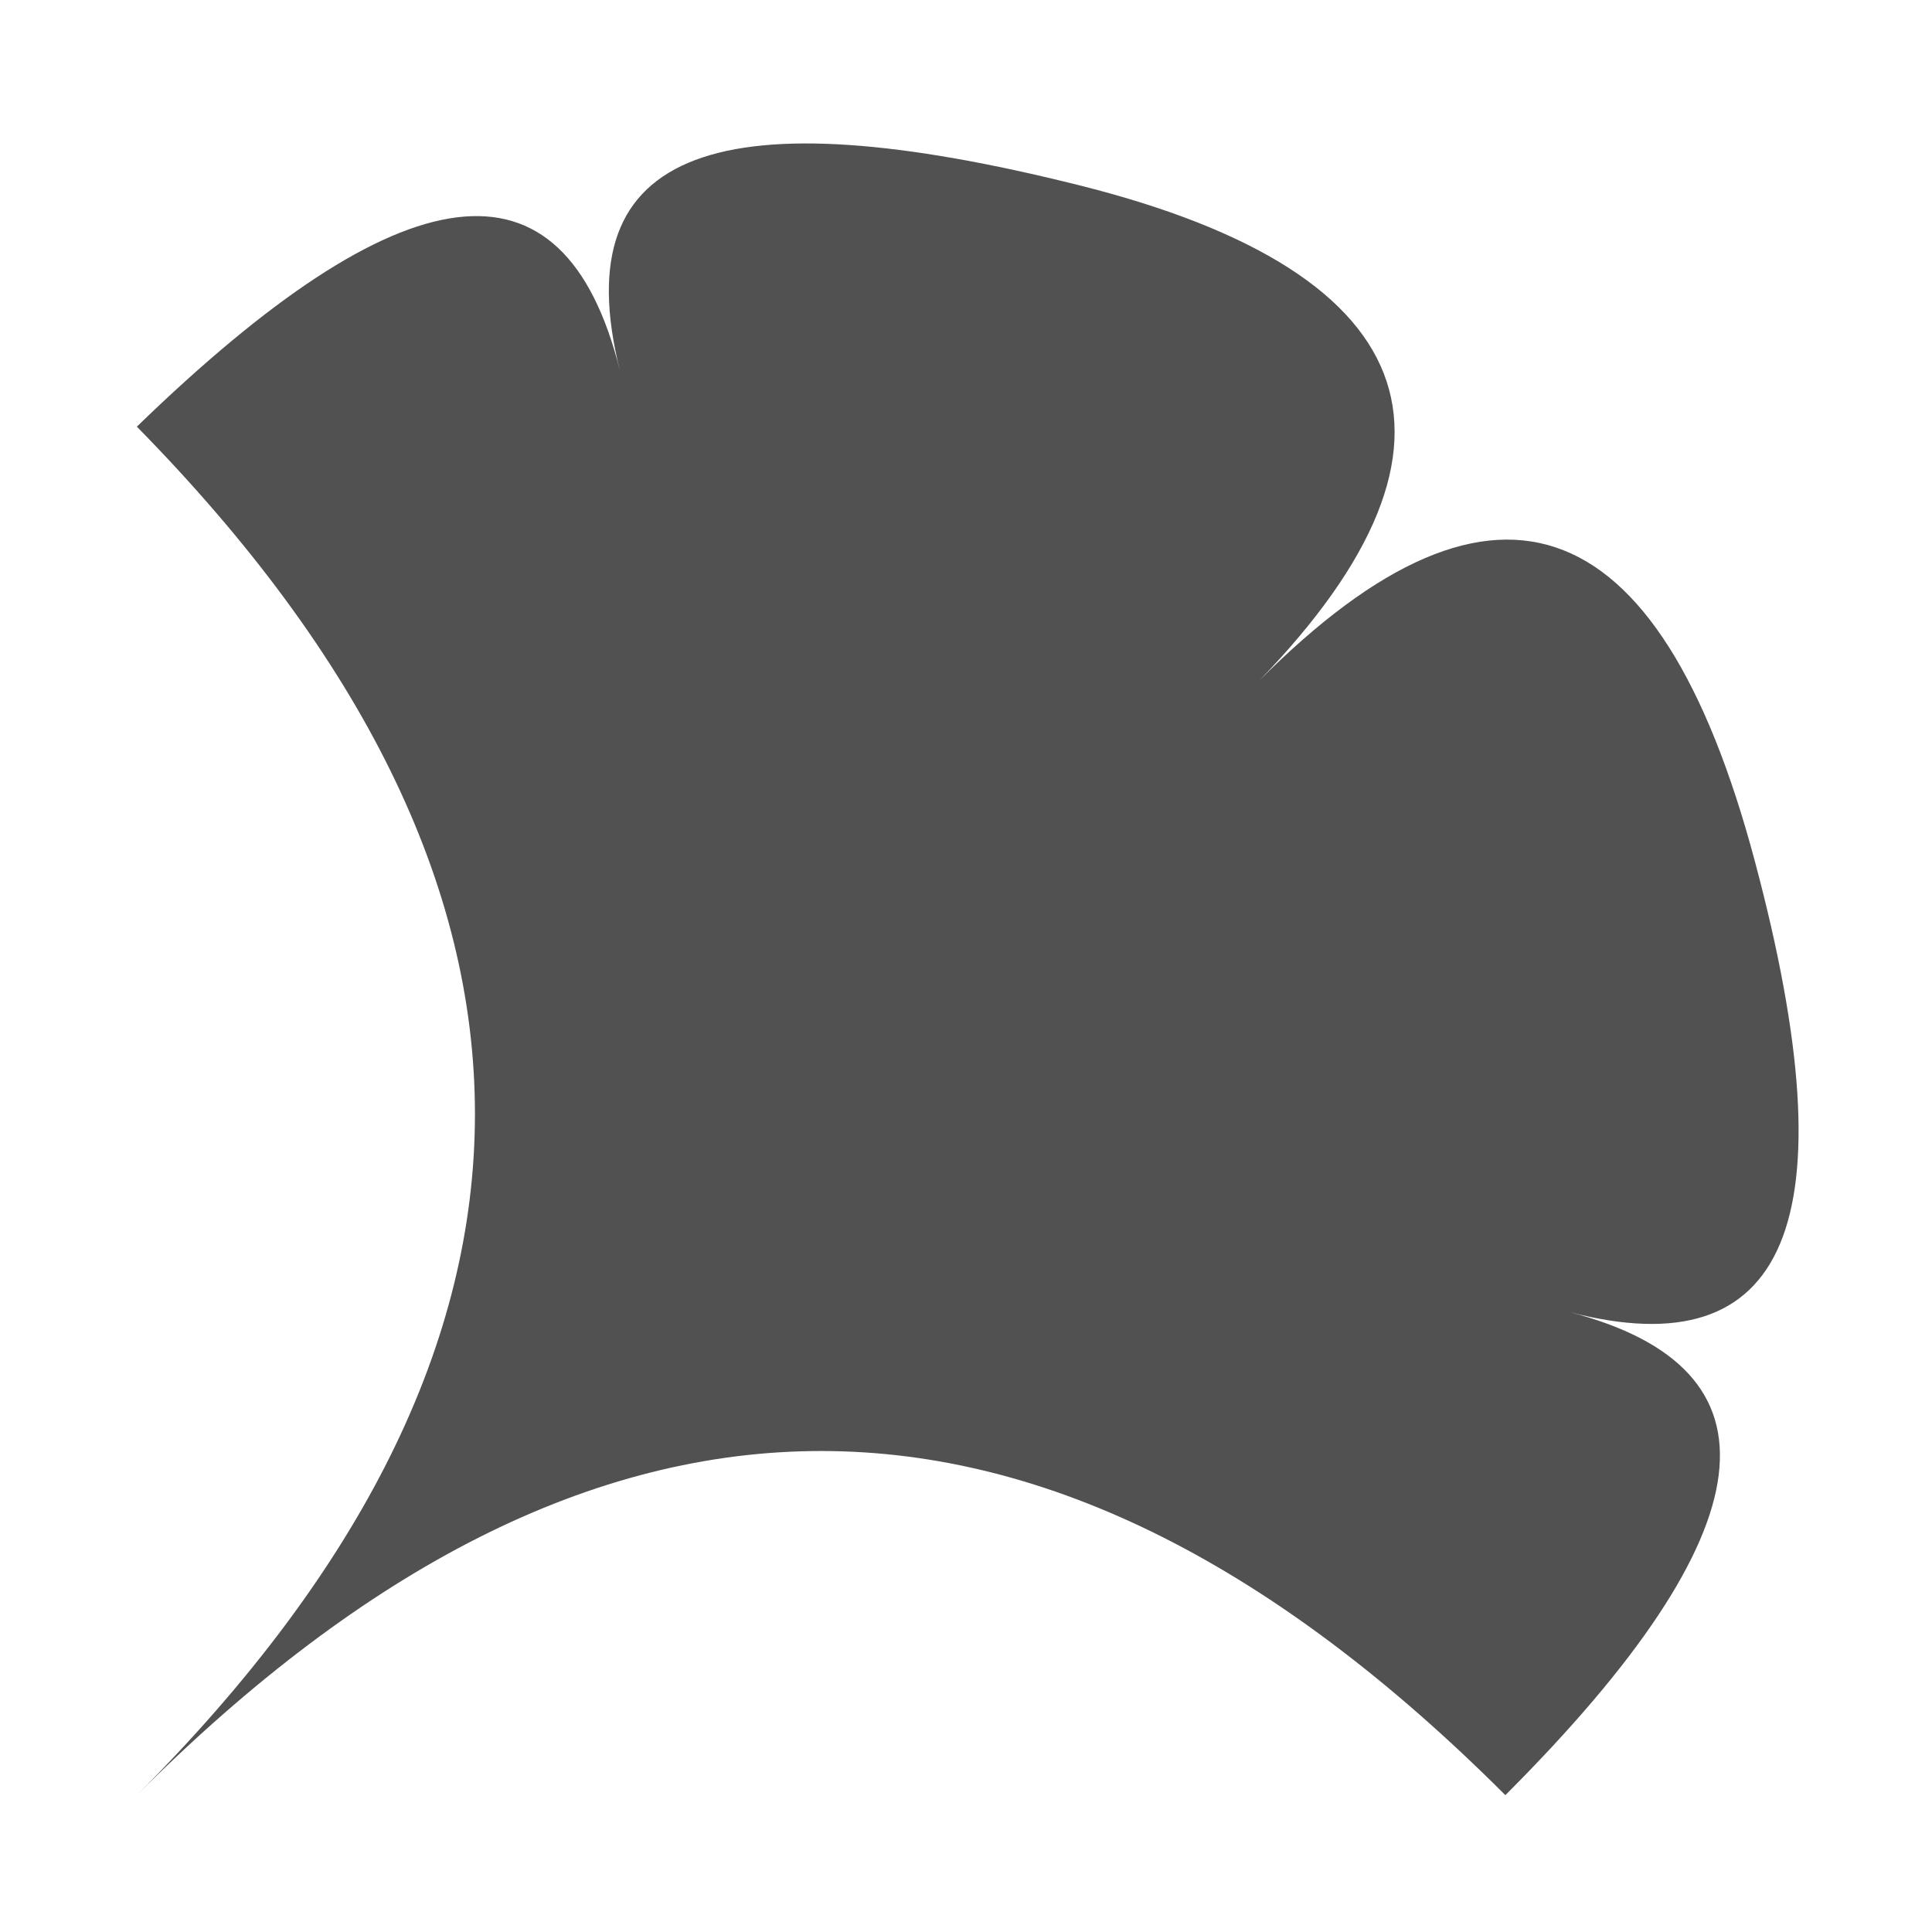
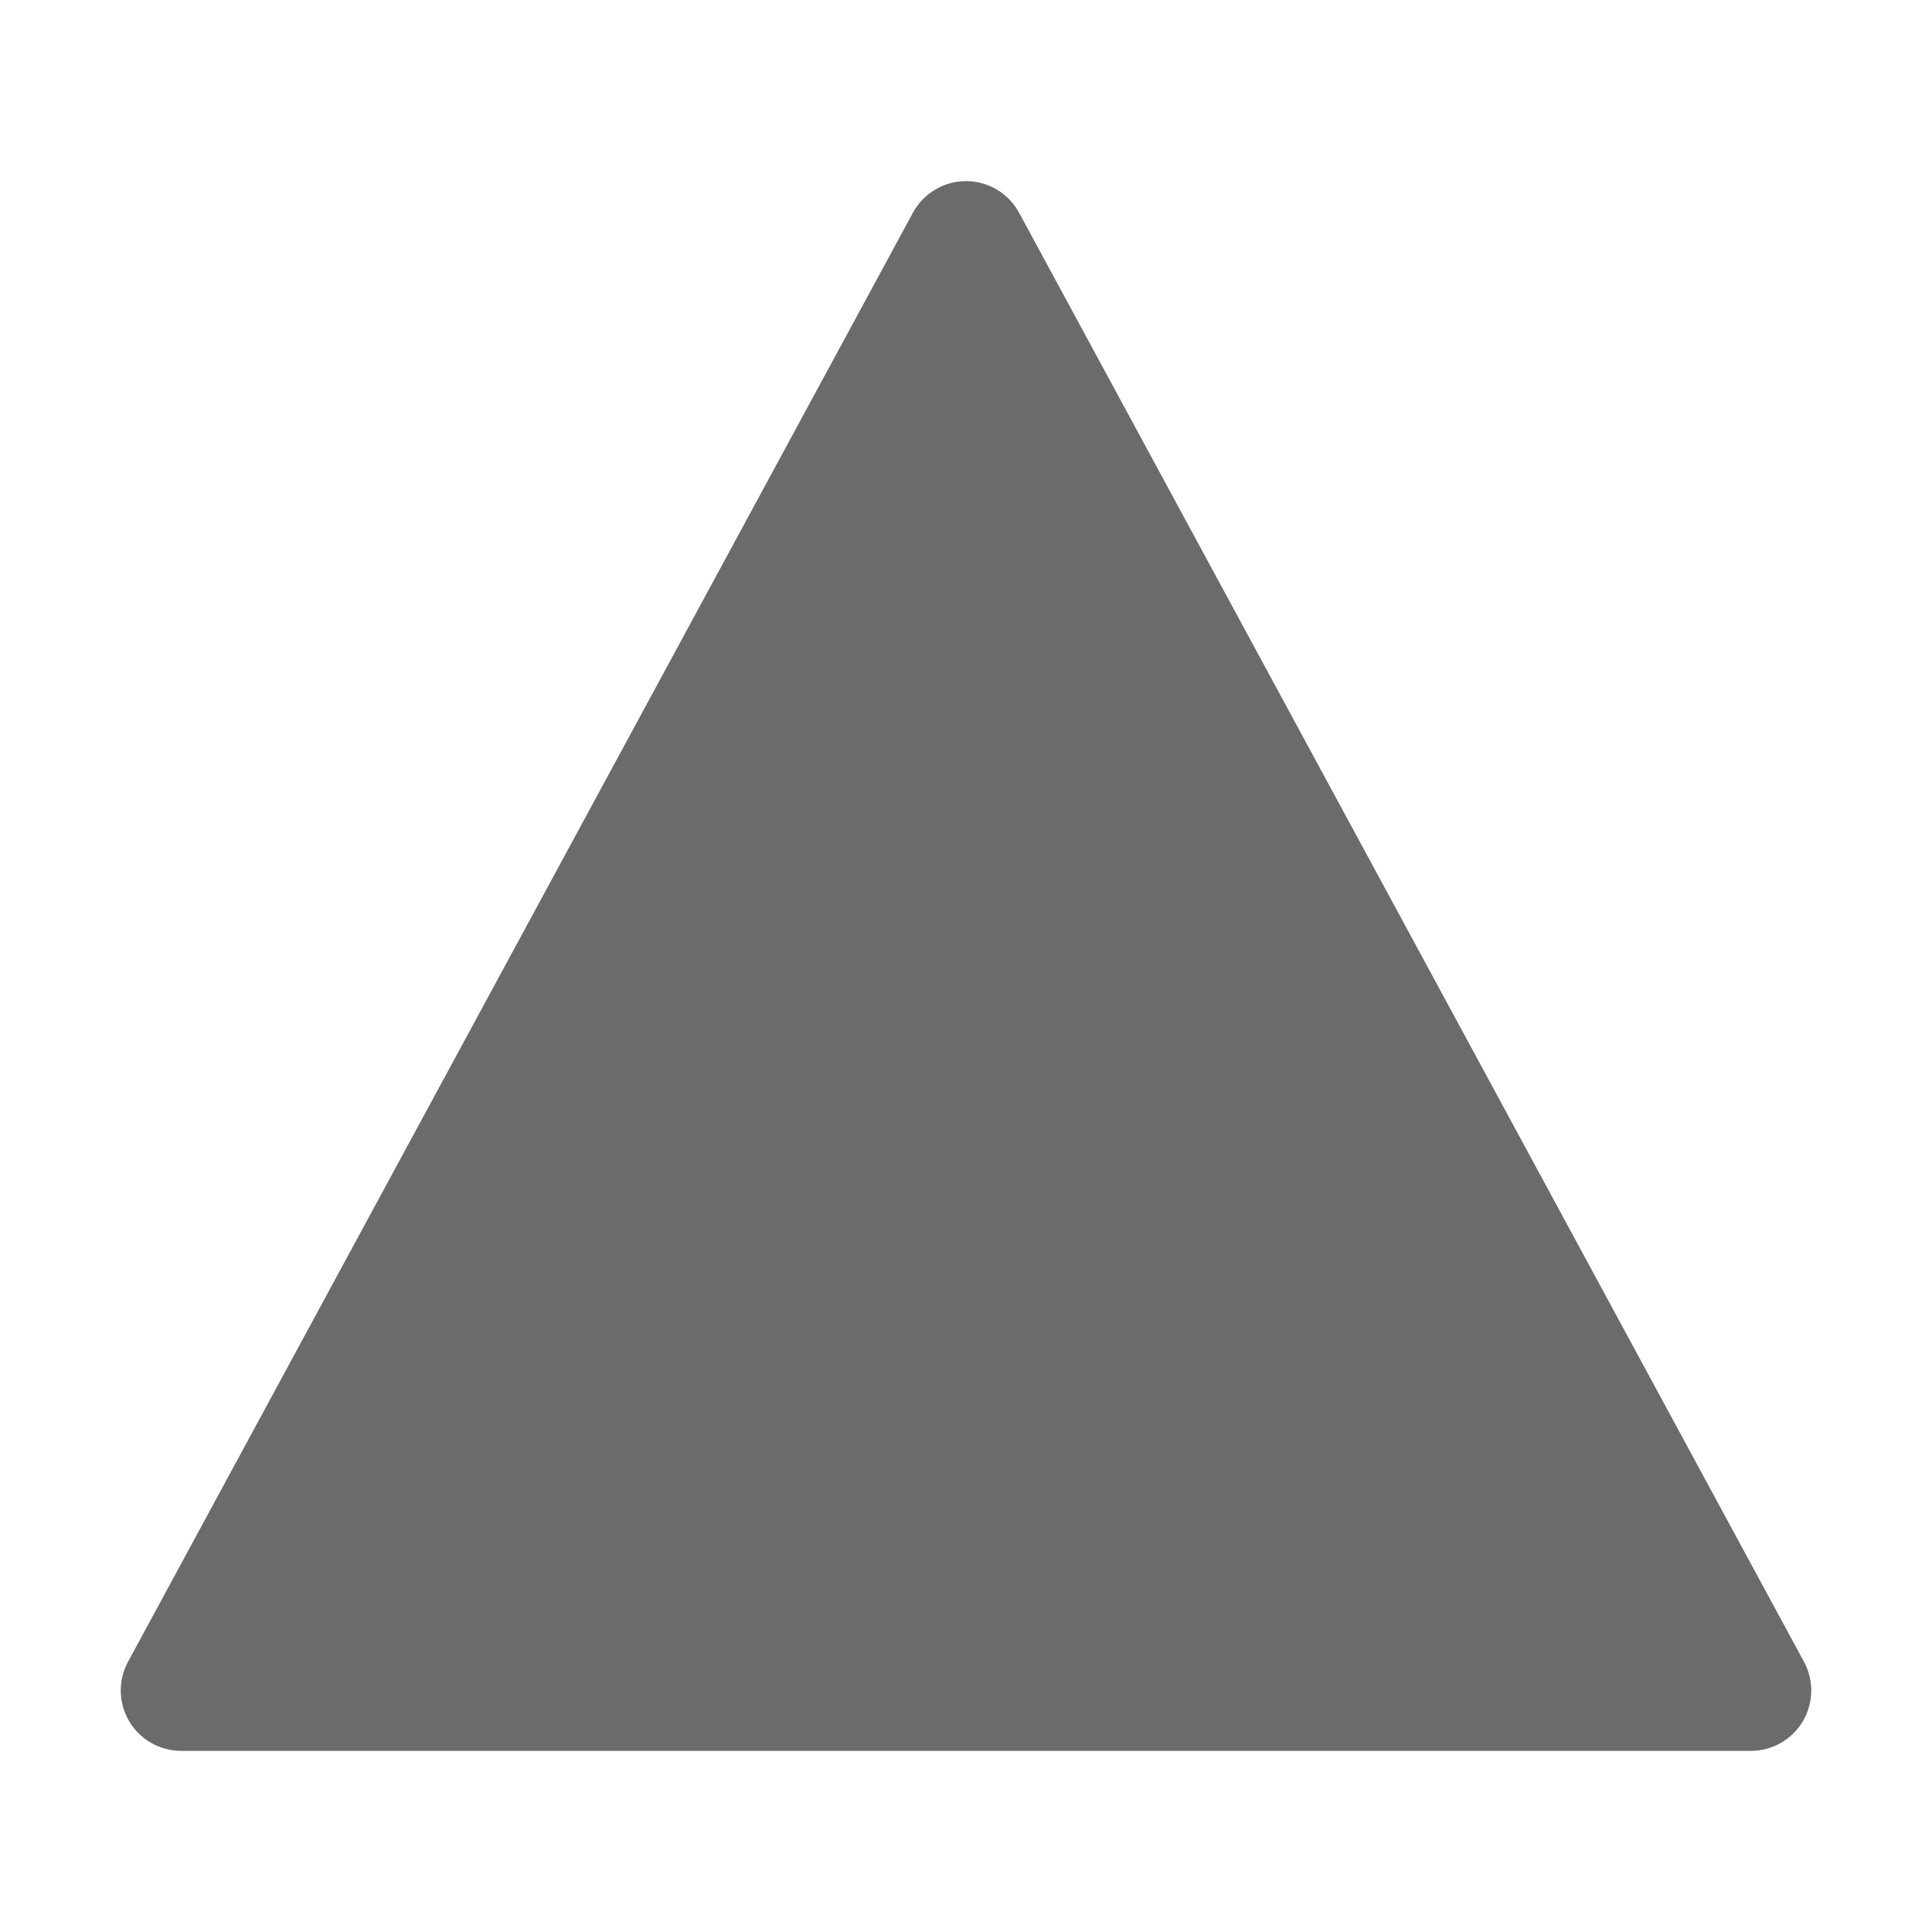
- <svg xmlns="http://www.w3.org/2000/svg" version="1.1" x="0px" y="0px" width="24px" height="24px" viewBox="0 0 24 24">
-   <style type="text/css">
- 	.st0{fill:#515151;}
- </style>
-   <path class="st0" d="M1.7,22.3c5.7-5.7,11.3-5.7,17,0c3.3-3.3,3.5-5.3,0.8-6c2.7,0.7,3.5-1.1,2.3-5.6s-3.3-5.2-6.3-2.1  c3-3,2.3-5.2-2.1-6.3S7,1.8,7.7,4.6C7,1.8,5,2.1,1.7,5.3C7.3,11,7.3,16.7,1.7,22.3" />
+ <svg xmlns="http://www.w3.org/2000/svg" viewBox="0 0 512 512" fill="#6b6b6b" width="40" height="40">
+   <path d="M464 464H48a16 16 0 01-14.07-23.62l208-384a16 16 0 0128.14 0l208 384A16 16 0 01464 464z" />
</svg>
